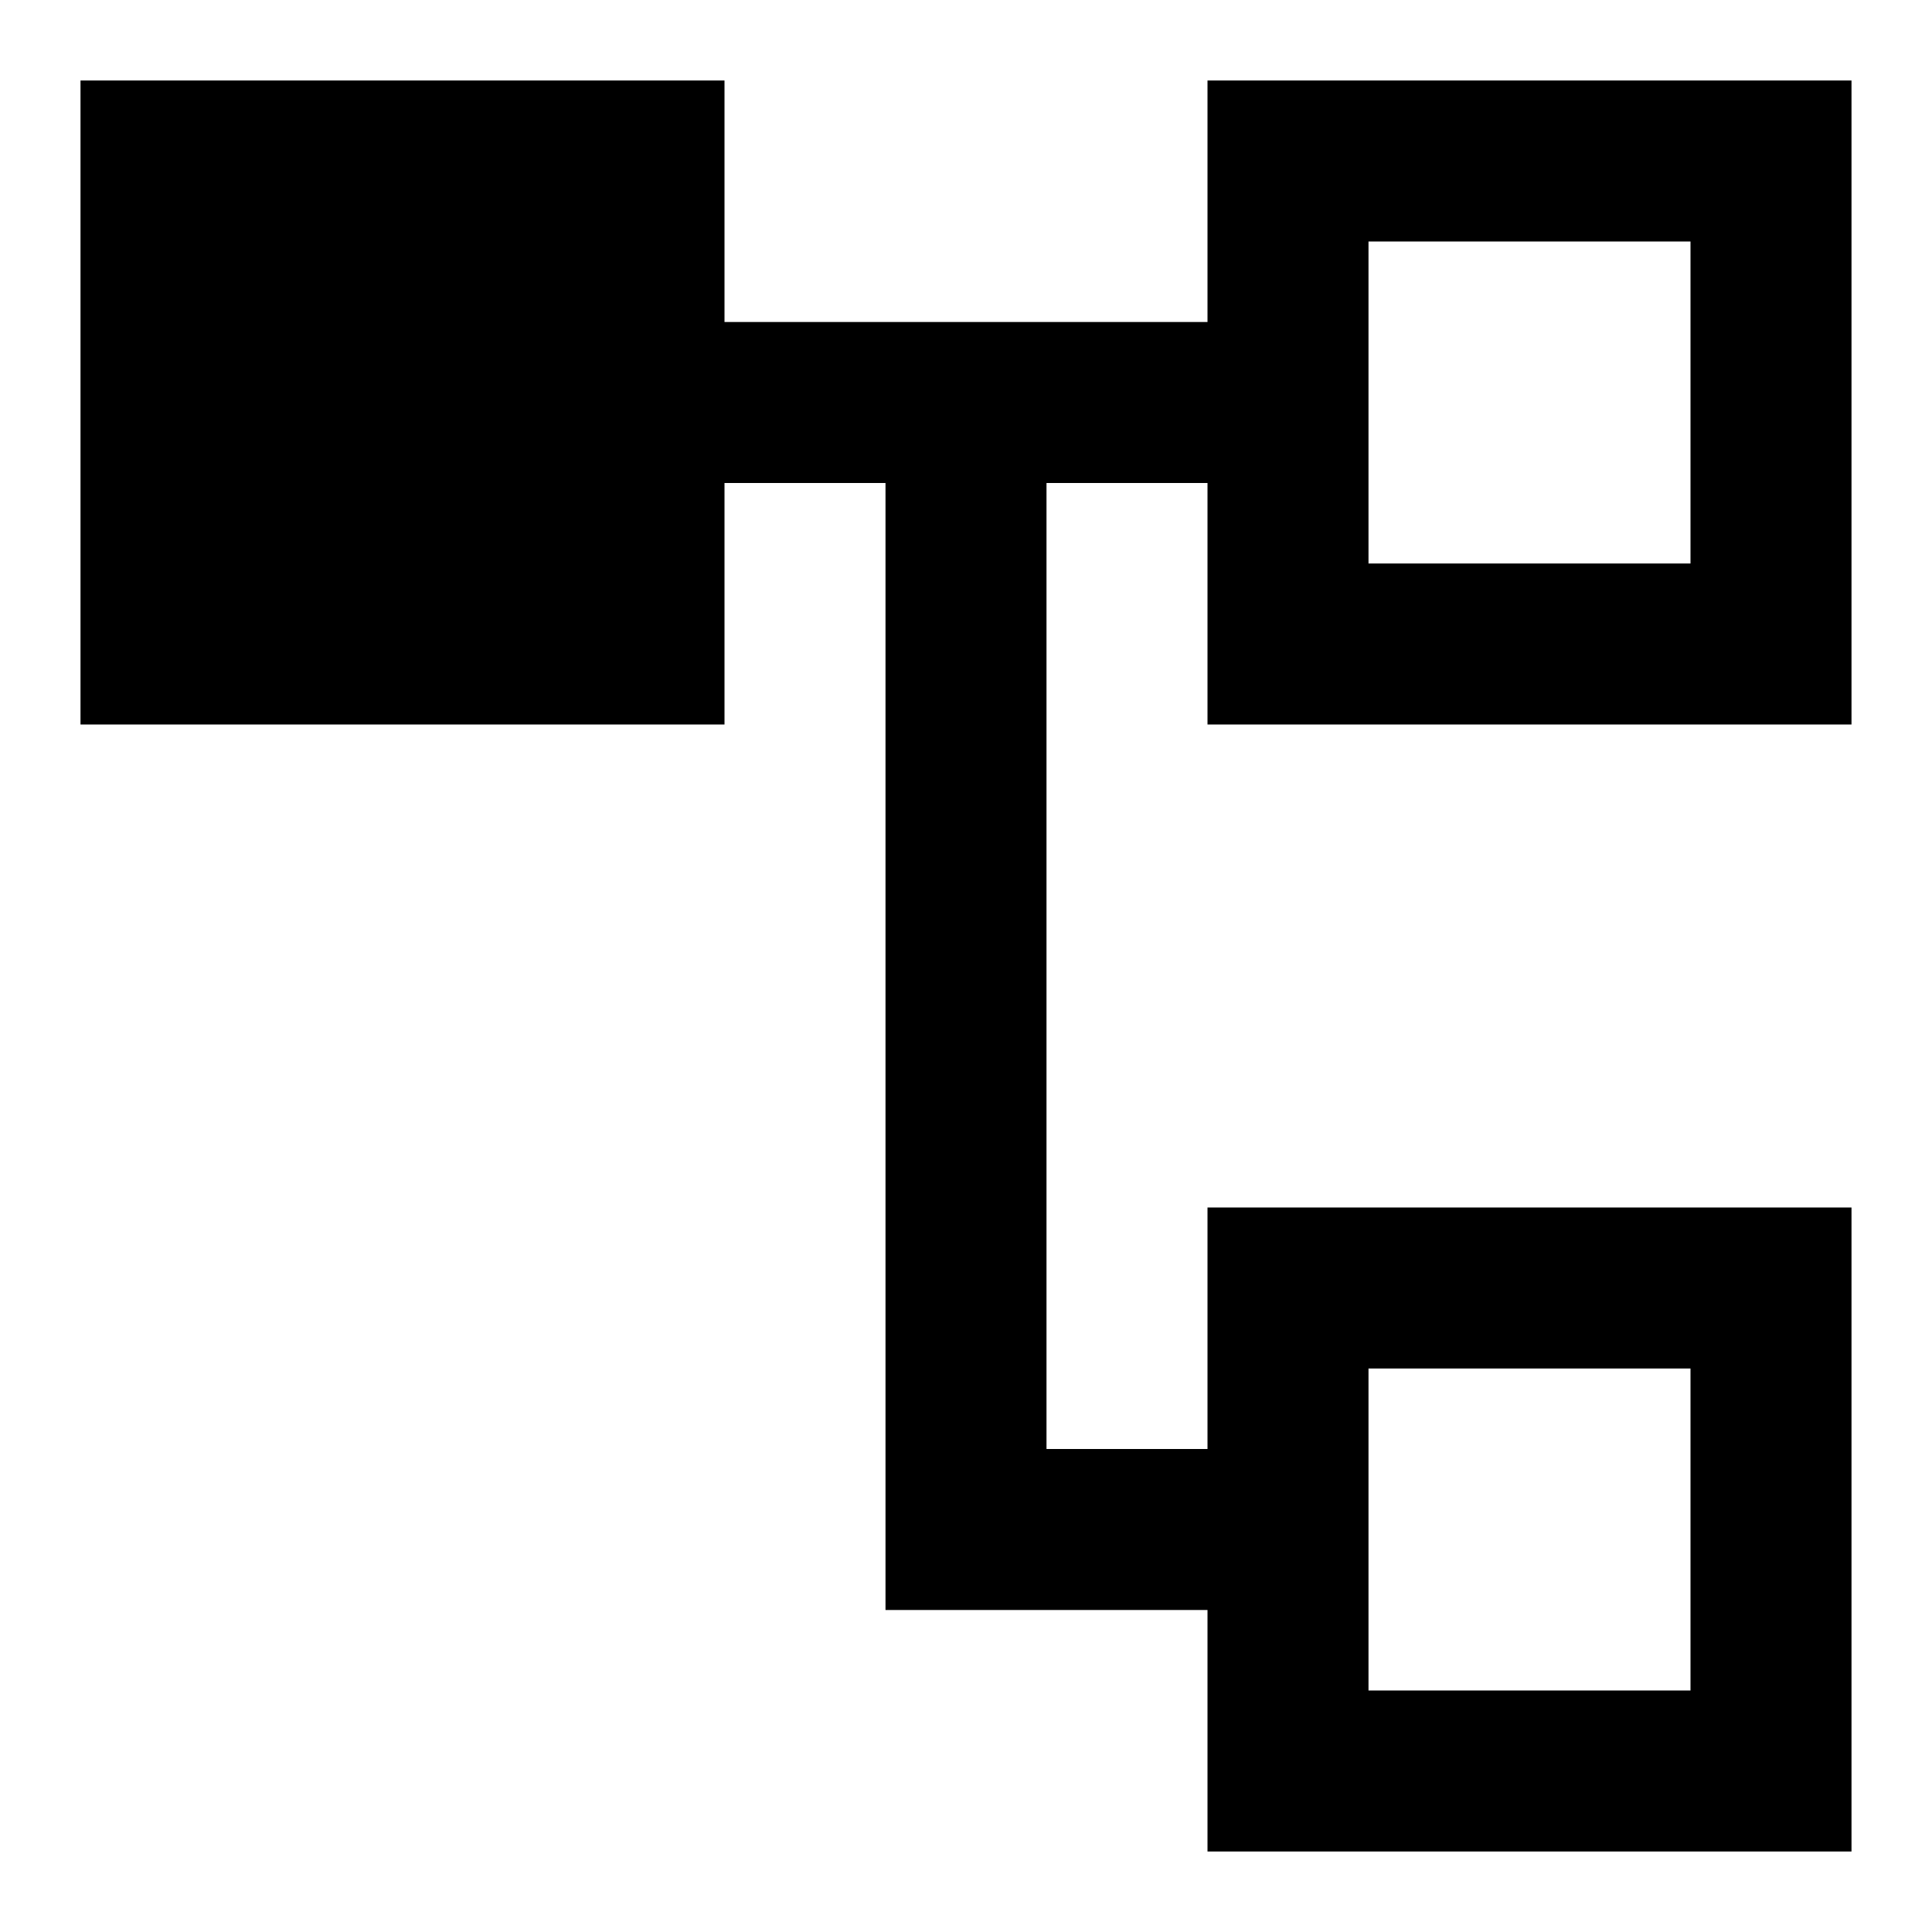
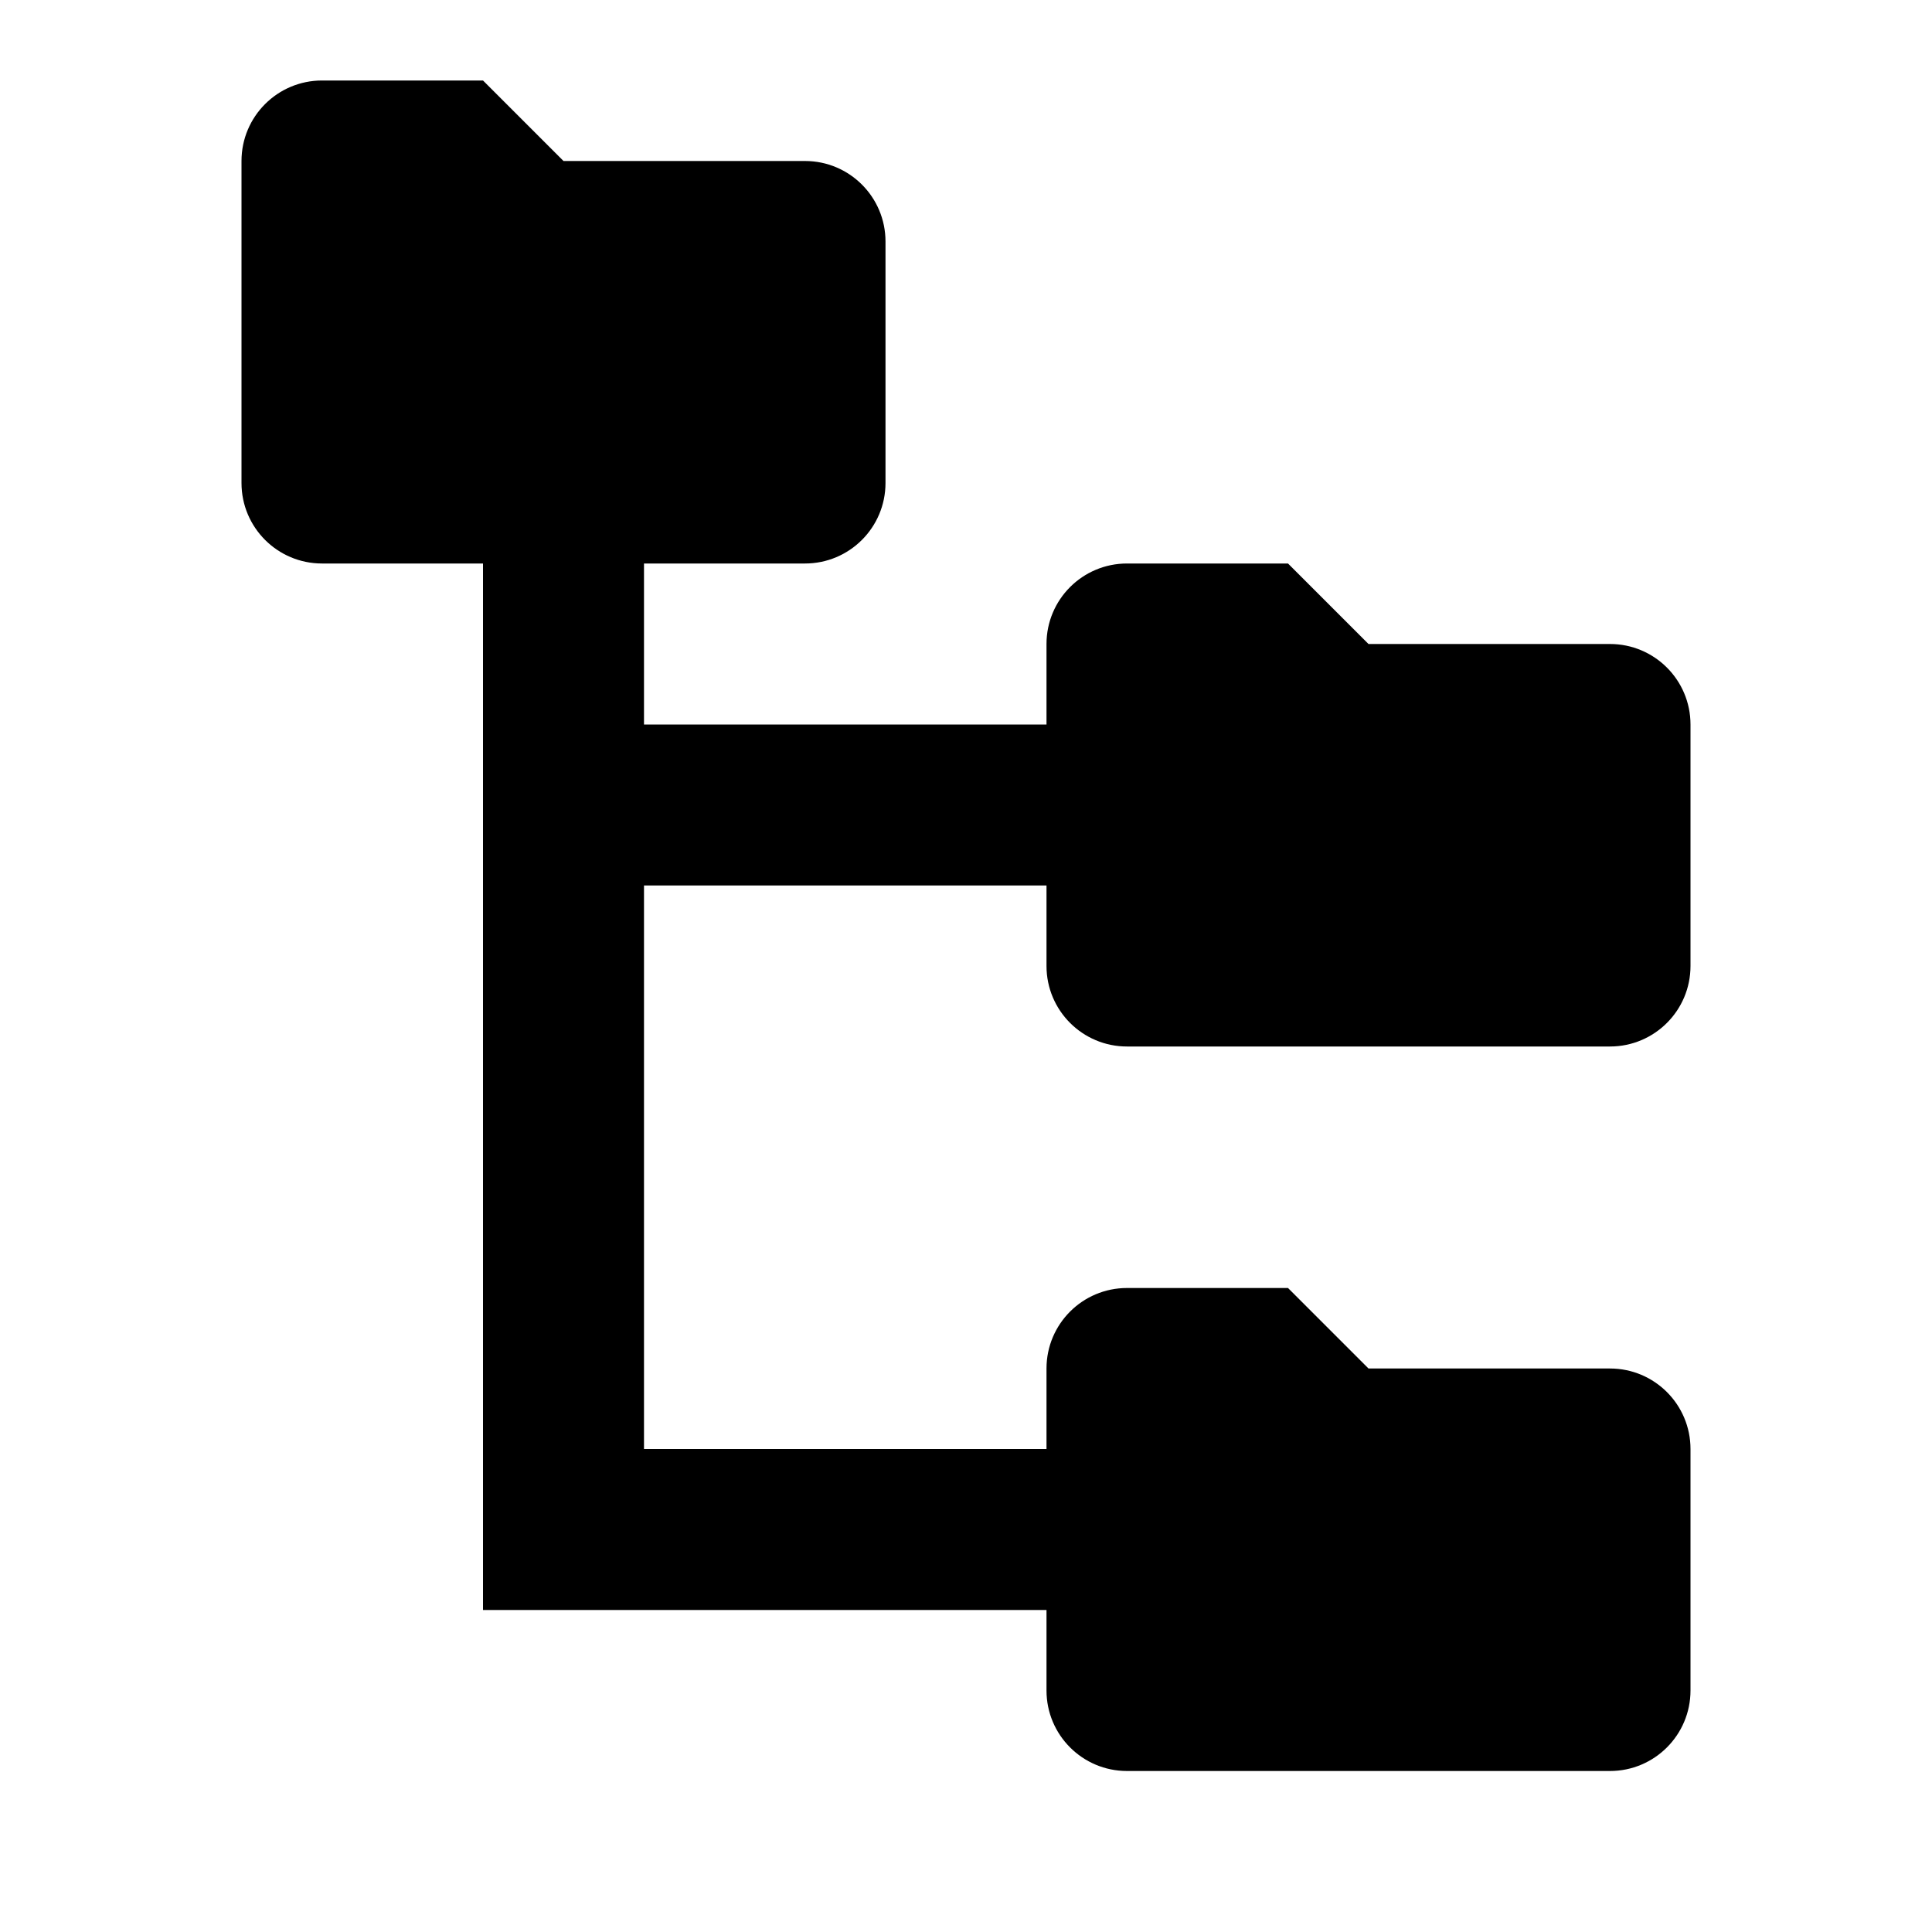
- <svg xmlns="http://www.w3.org/2000/svg" aria-hidden="true" role="img" viewBox="0 0 24 24">
-   <g fill="none">
-     <path fill-rule="evenodd" clip-rule="evenodd" d="M9 1H1v8h8V6h2v14h4v3h8v-8h-8v3h-2V6h2v3h8V1h-8v3H9V1zm12 2h-4v4h4V3zm-4 14h4v4h-4v-4z" fill="currentColor" />
-   </g>
+ <svg xmlns="http://www.w3.org/2000/svg" width="1em" height="1em" role="img" viewBox="0 0 24 24">
+   <path fill="currentColor" d="M14 13h6a1 1 0 0 0 1-1V9a1 1 0 0 0-1-1h-3l-1-1h-2a1 1 0 0 0-1 1v1H8V7h2a1 1 0 0 0 1-1V3a1 1 0 0 0-1-1H7L6 1H4a1 1 0 0 0-1 1v4a1 1 0 0 0 1 1h2v13h7v1a1 1 0 0 0 1 1h6a1 1 0 0 0 1-1v-3a1 1 0 0 0-1-1h-3l-1-1h-2a1 1 0 0 0-1 1v1H8v-7h5v1a1 1 0 0 0 1 1Z" />
</svg>
